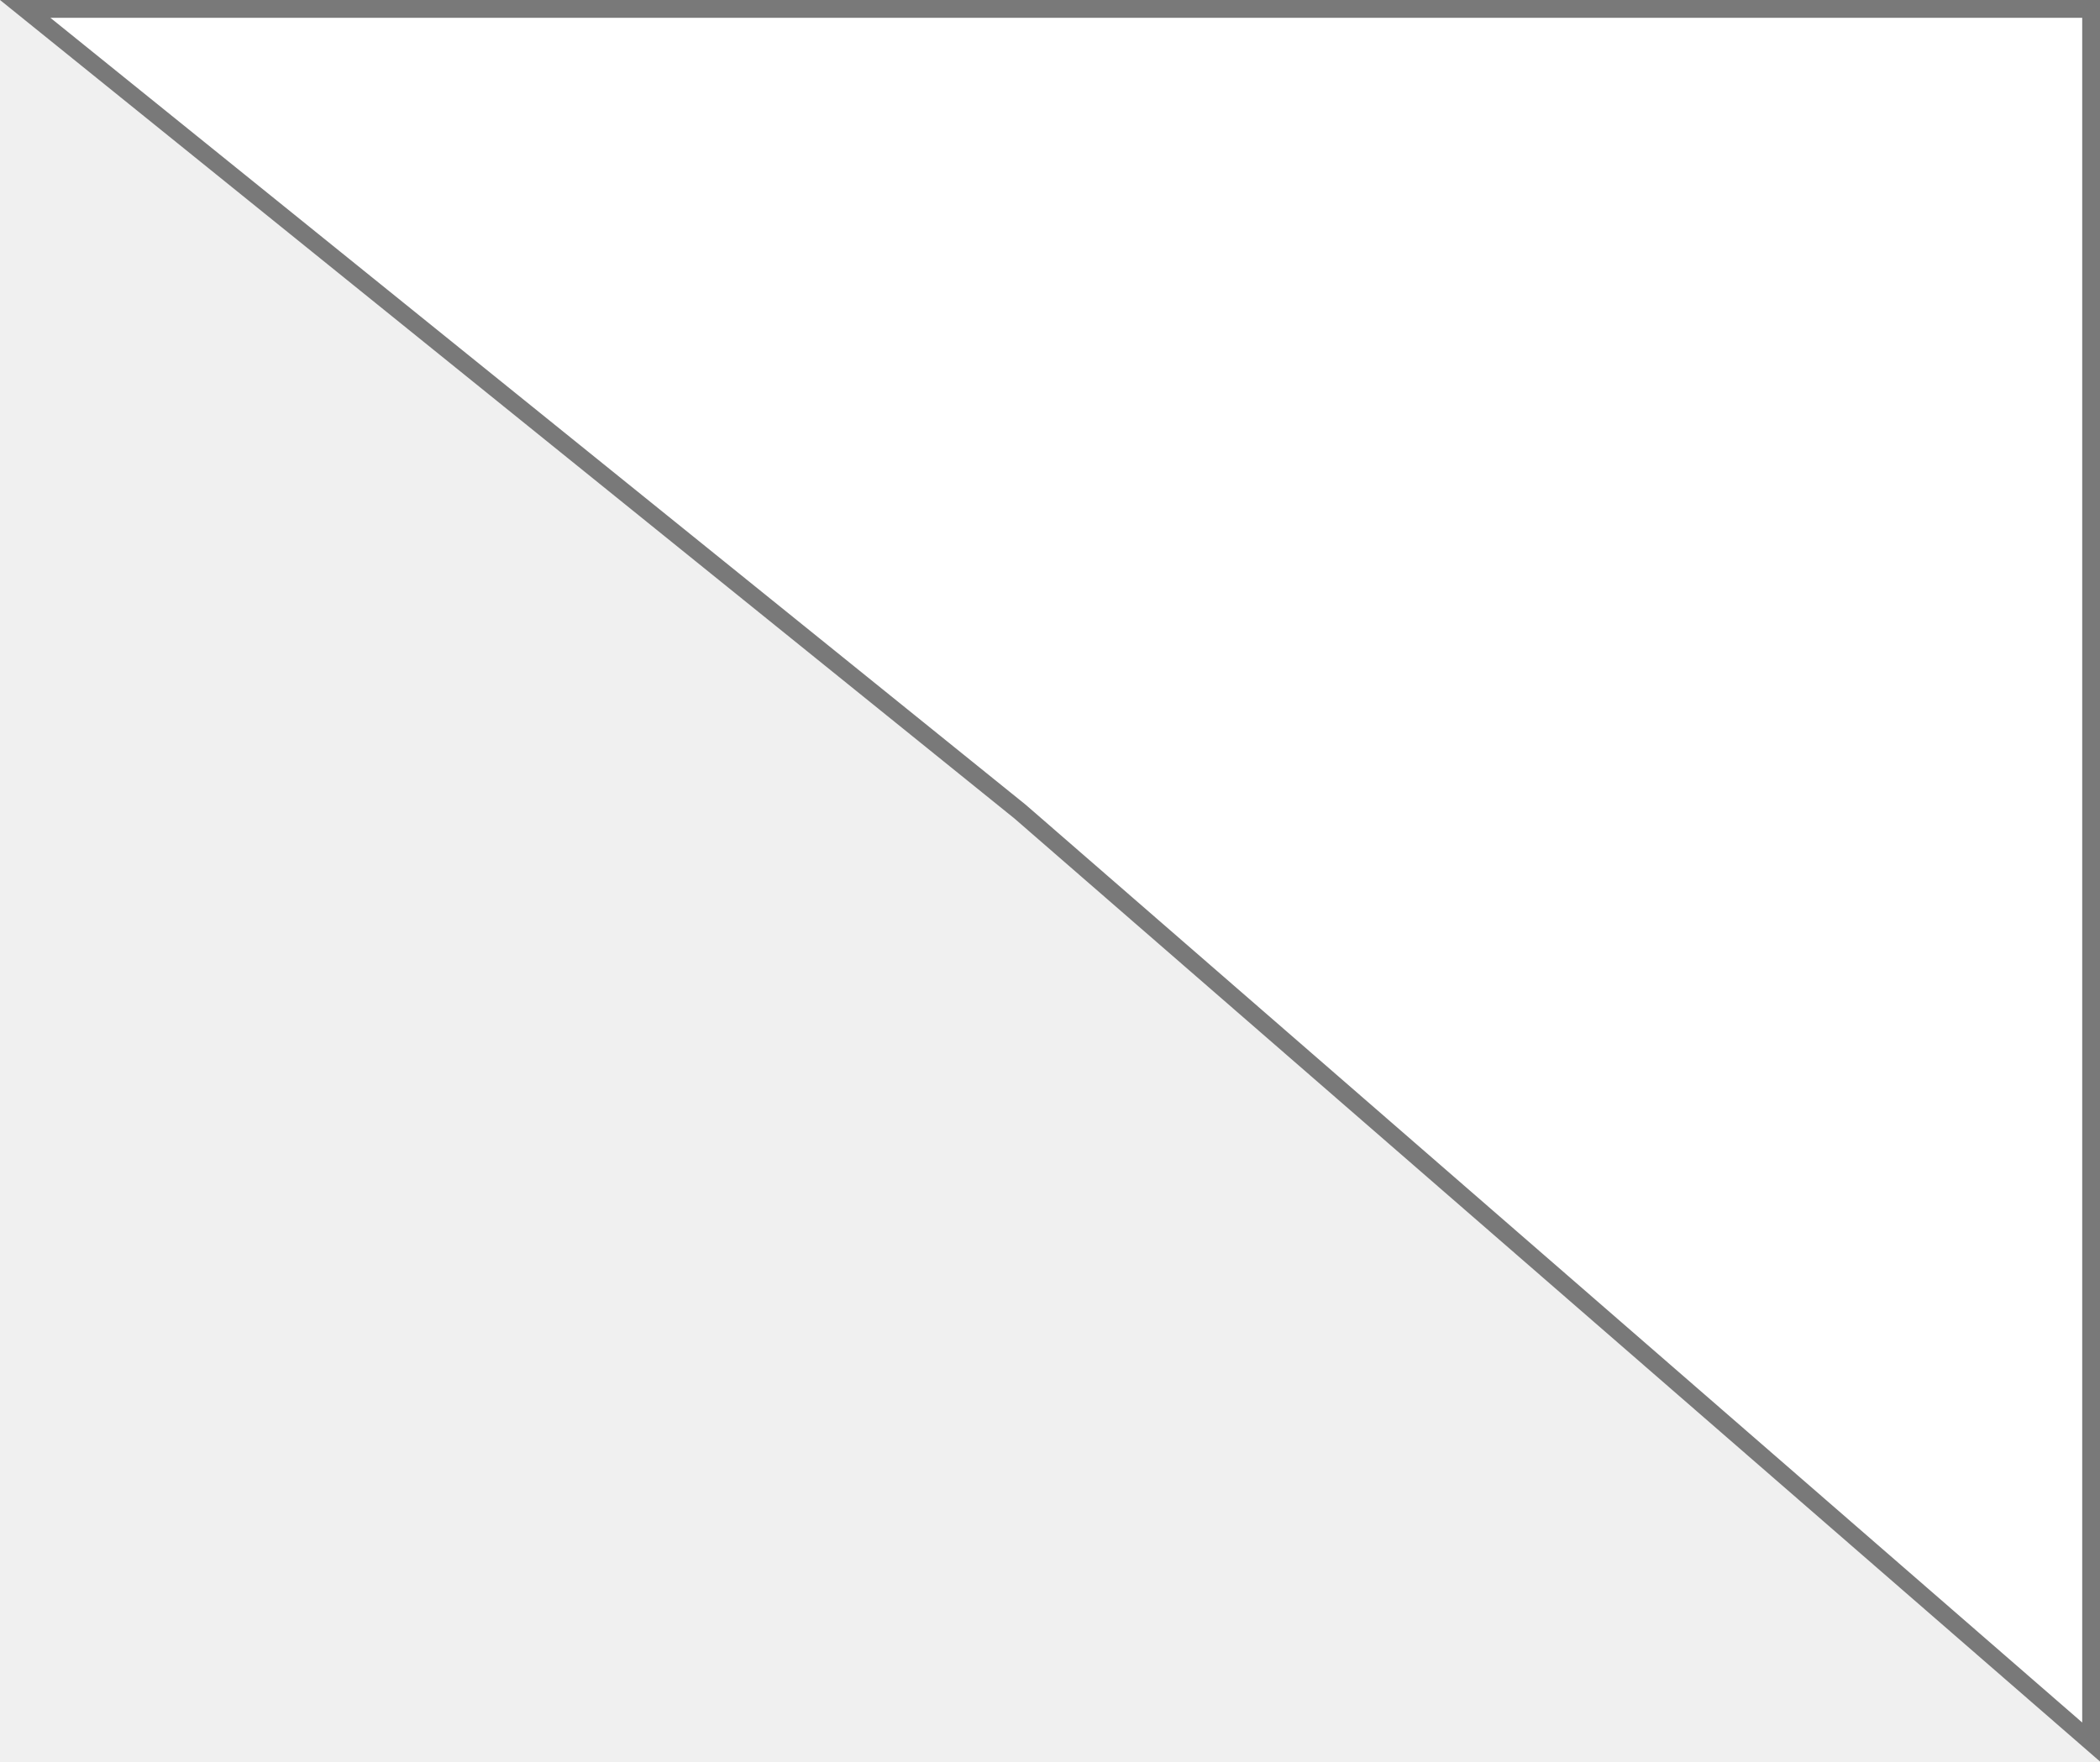
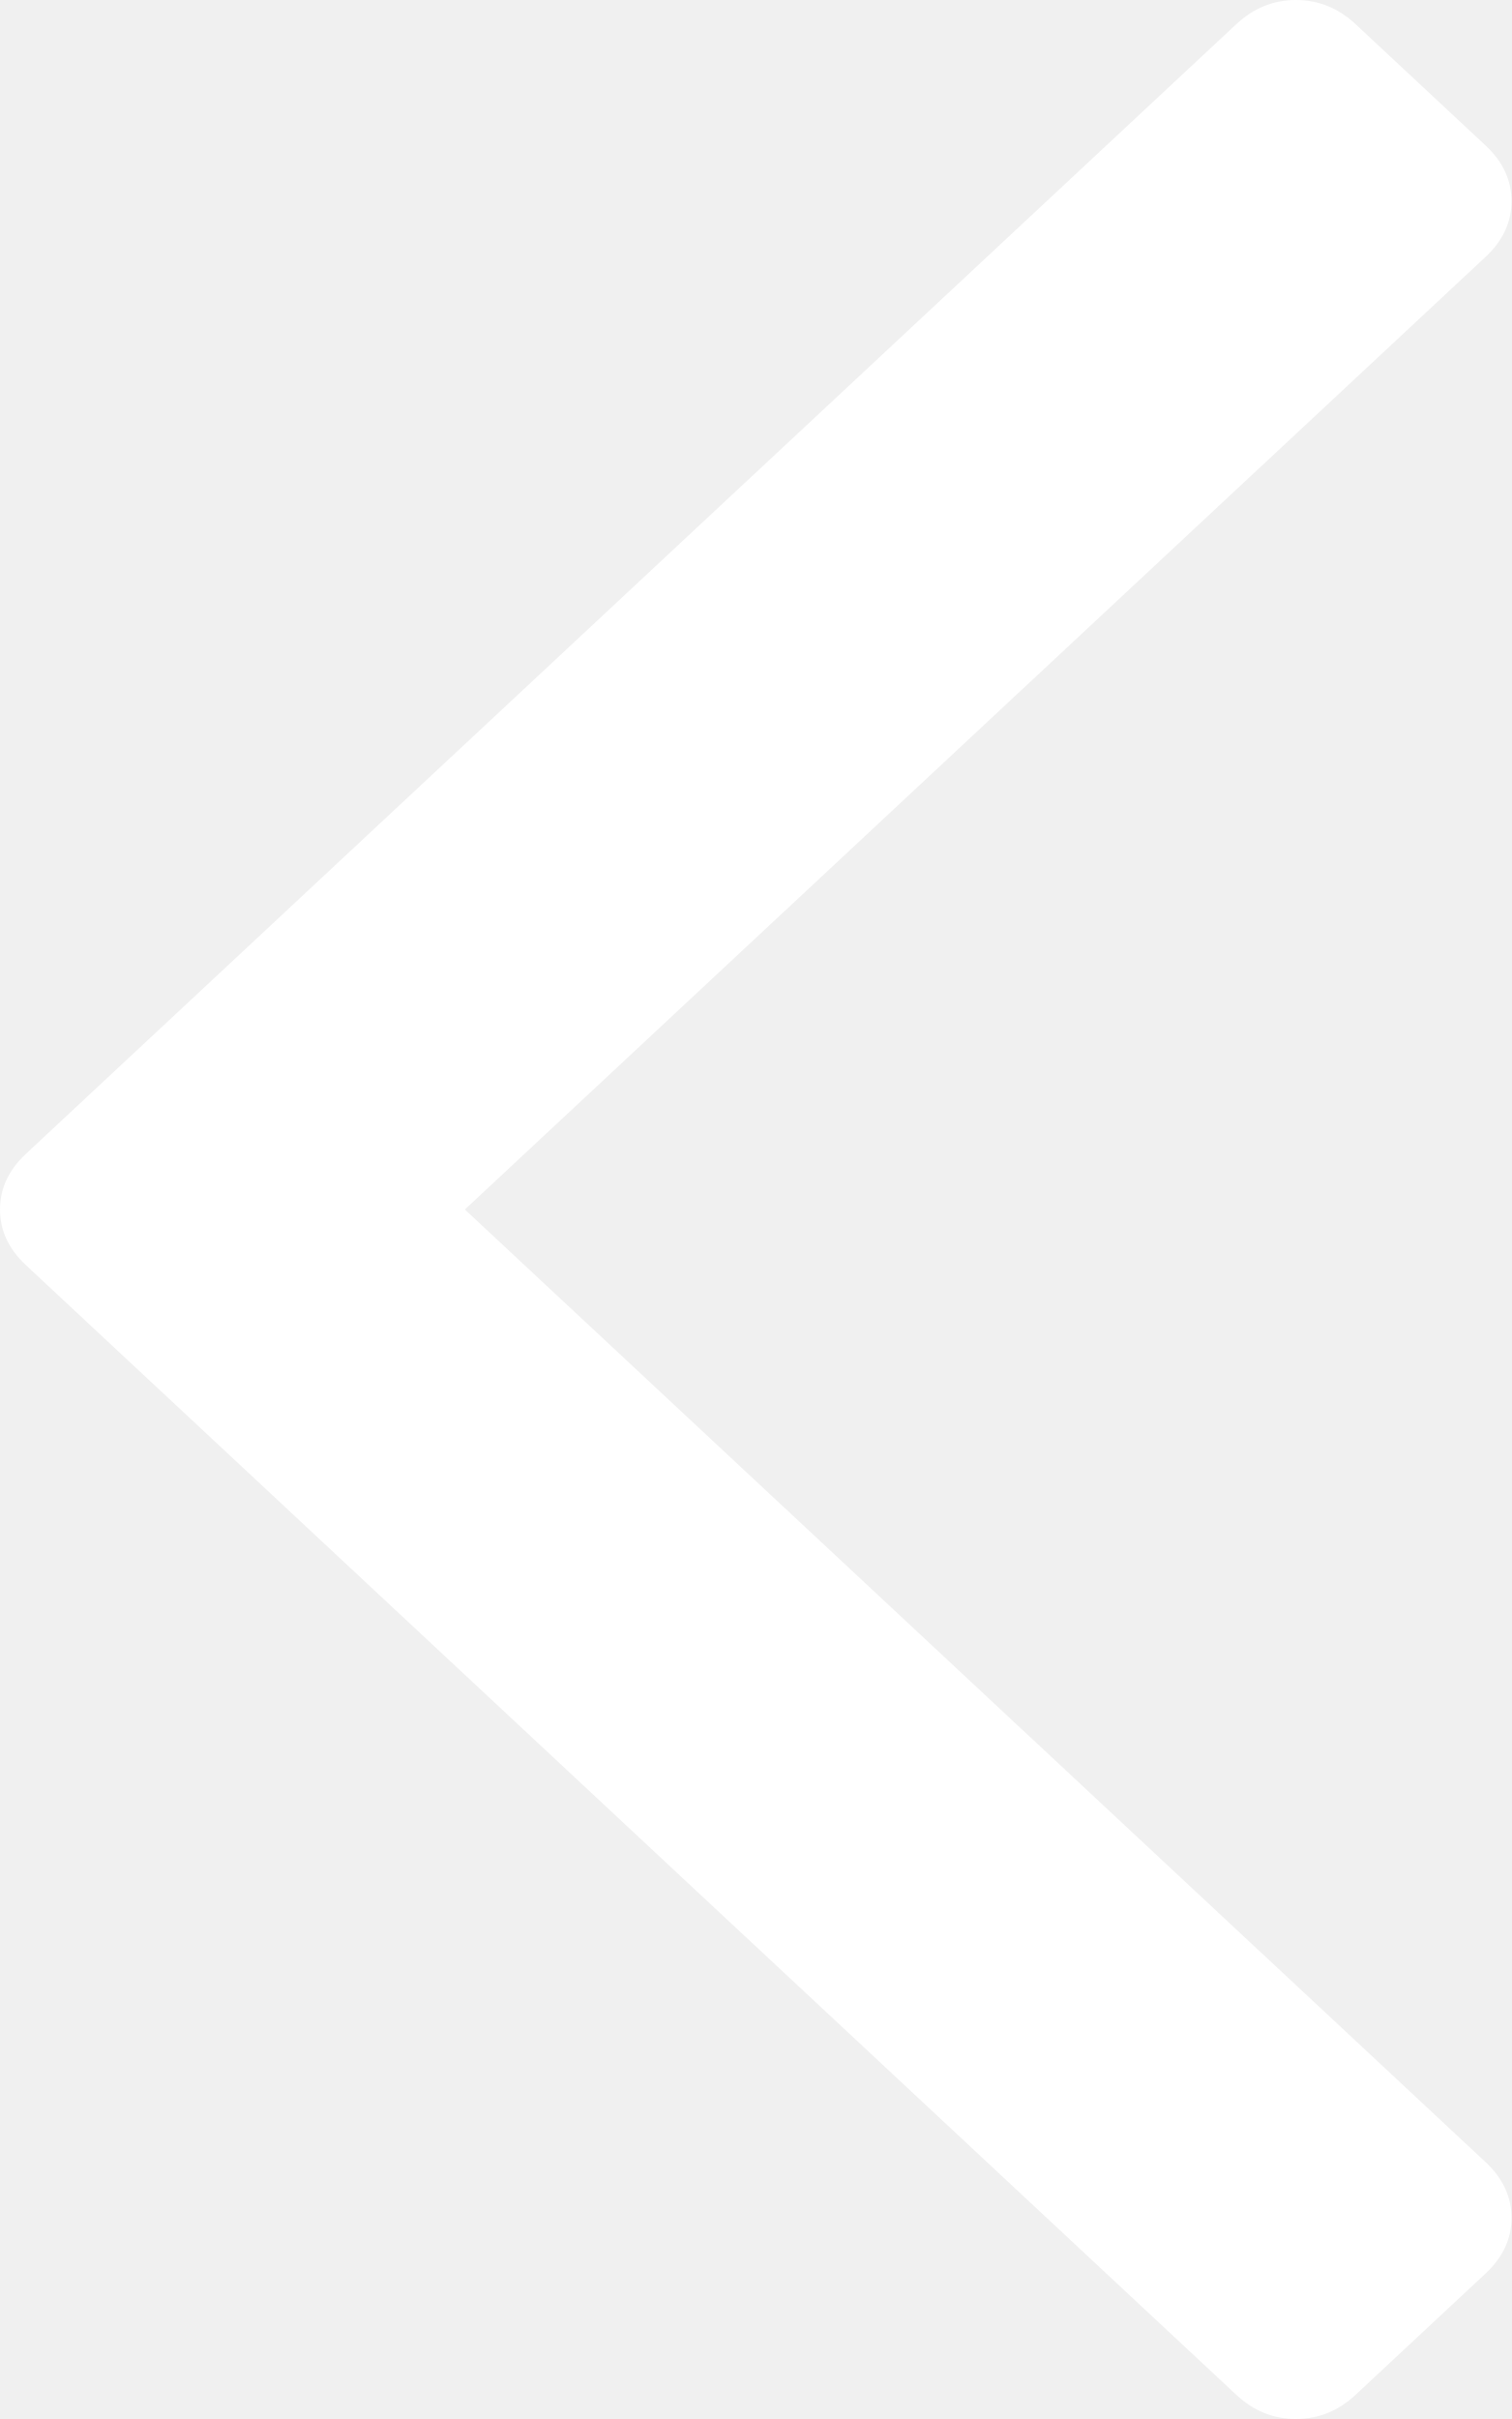
- <svg xmlns="http://www.w3.org/2000/svg" version="1.1" width="118px" height="99px">
-   <defs>
-     <mask fill="white" id="clip16">
-       <path d="M 57 46  L 0 0  L 118 0  L 118 99  L 57 46  Z " fill-rule="evenodd" />
-     </mask>
-   </defs>
-   <g transform="translate(-413 -358 )">
-     <path d="M 57 46  L 0 0  L 118 0  L 118 99  L 57 46  Z " fill-rule="nonzero" fill="#ffffff" stroke="none" transform="matrix(1 0 0 1 413 358 )" />
-     <path d="M 57 46  L 0 0  L 118 0  L 118 99  L 57 46  Z " stroke-width="2" stroke="#797979" fill="none" transform="matrix(1 0 0 1 413 358 )" mask="url(#clip16)" />
+ <svg xmlns="http://www.w3.org/2000/svg" version="1.1" width="20px" height="32px">
+   <g transform="translate(-19 -42 )">
+     <path d="M 19.656 1.924  C 19.885 2.138  20 2.383  20 2.661  C 20 2.939  19.885 3.185  19.656 3.399  L 6.151 16  L 19.656 28.601  C 19.885 28.815  20 29.061  20 29.339  C 20 29.617  19.885 29.862  19.656 30.076  L 17.938 31.679  C 17.709 31.893  17.446 32  17.148 32  C 16.85 32  16.586 31.893  16.357 31.679  L 0.344 16.737  C 0.115 16.524  0 16.278  0 16  C 0 15.722  0.115 15.476  0.344 15.263  L 16.357 0.321  C 16.586 0.107  16.85 0  17.148 0  C 17.446 0  17.709 0.107  17.938 0.321  L 19.656 1.924  Z " fill-rule="nonzero" fill="#ffffff" stroke="none" transform="matrix(1 0 0 1 19 42 )" />
  </g>
</svg>
